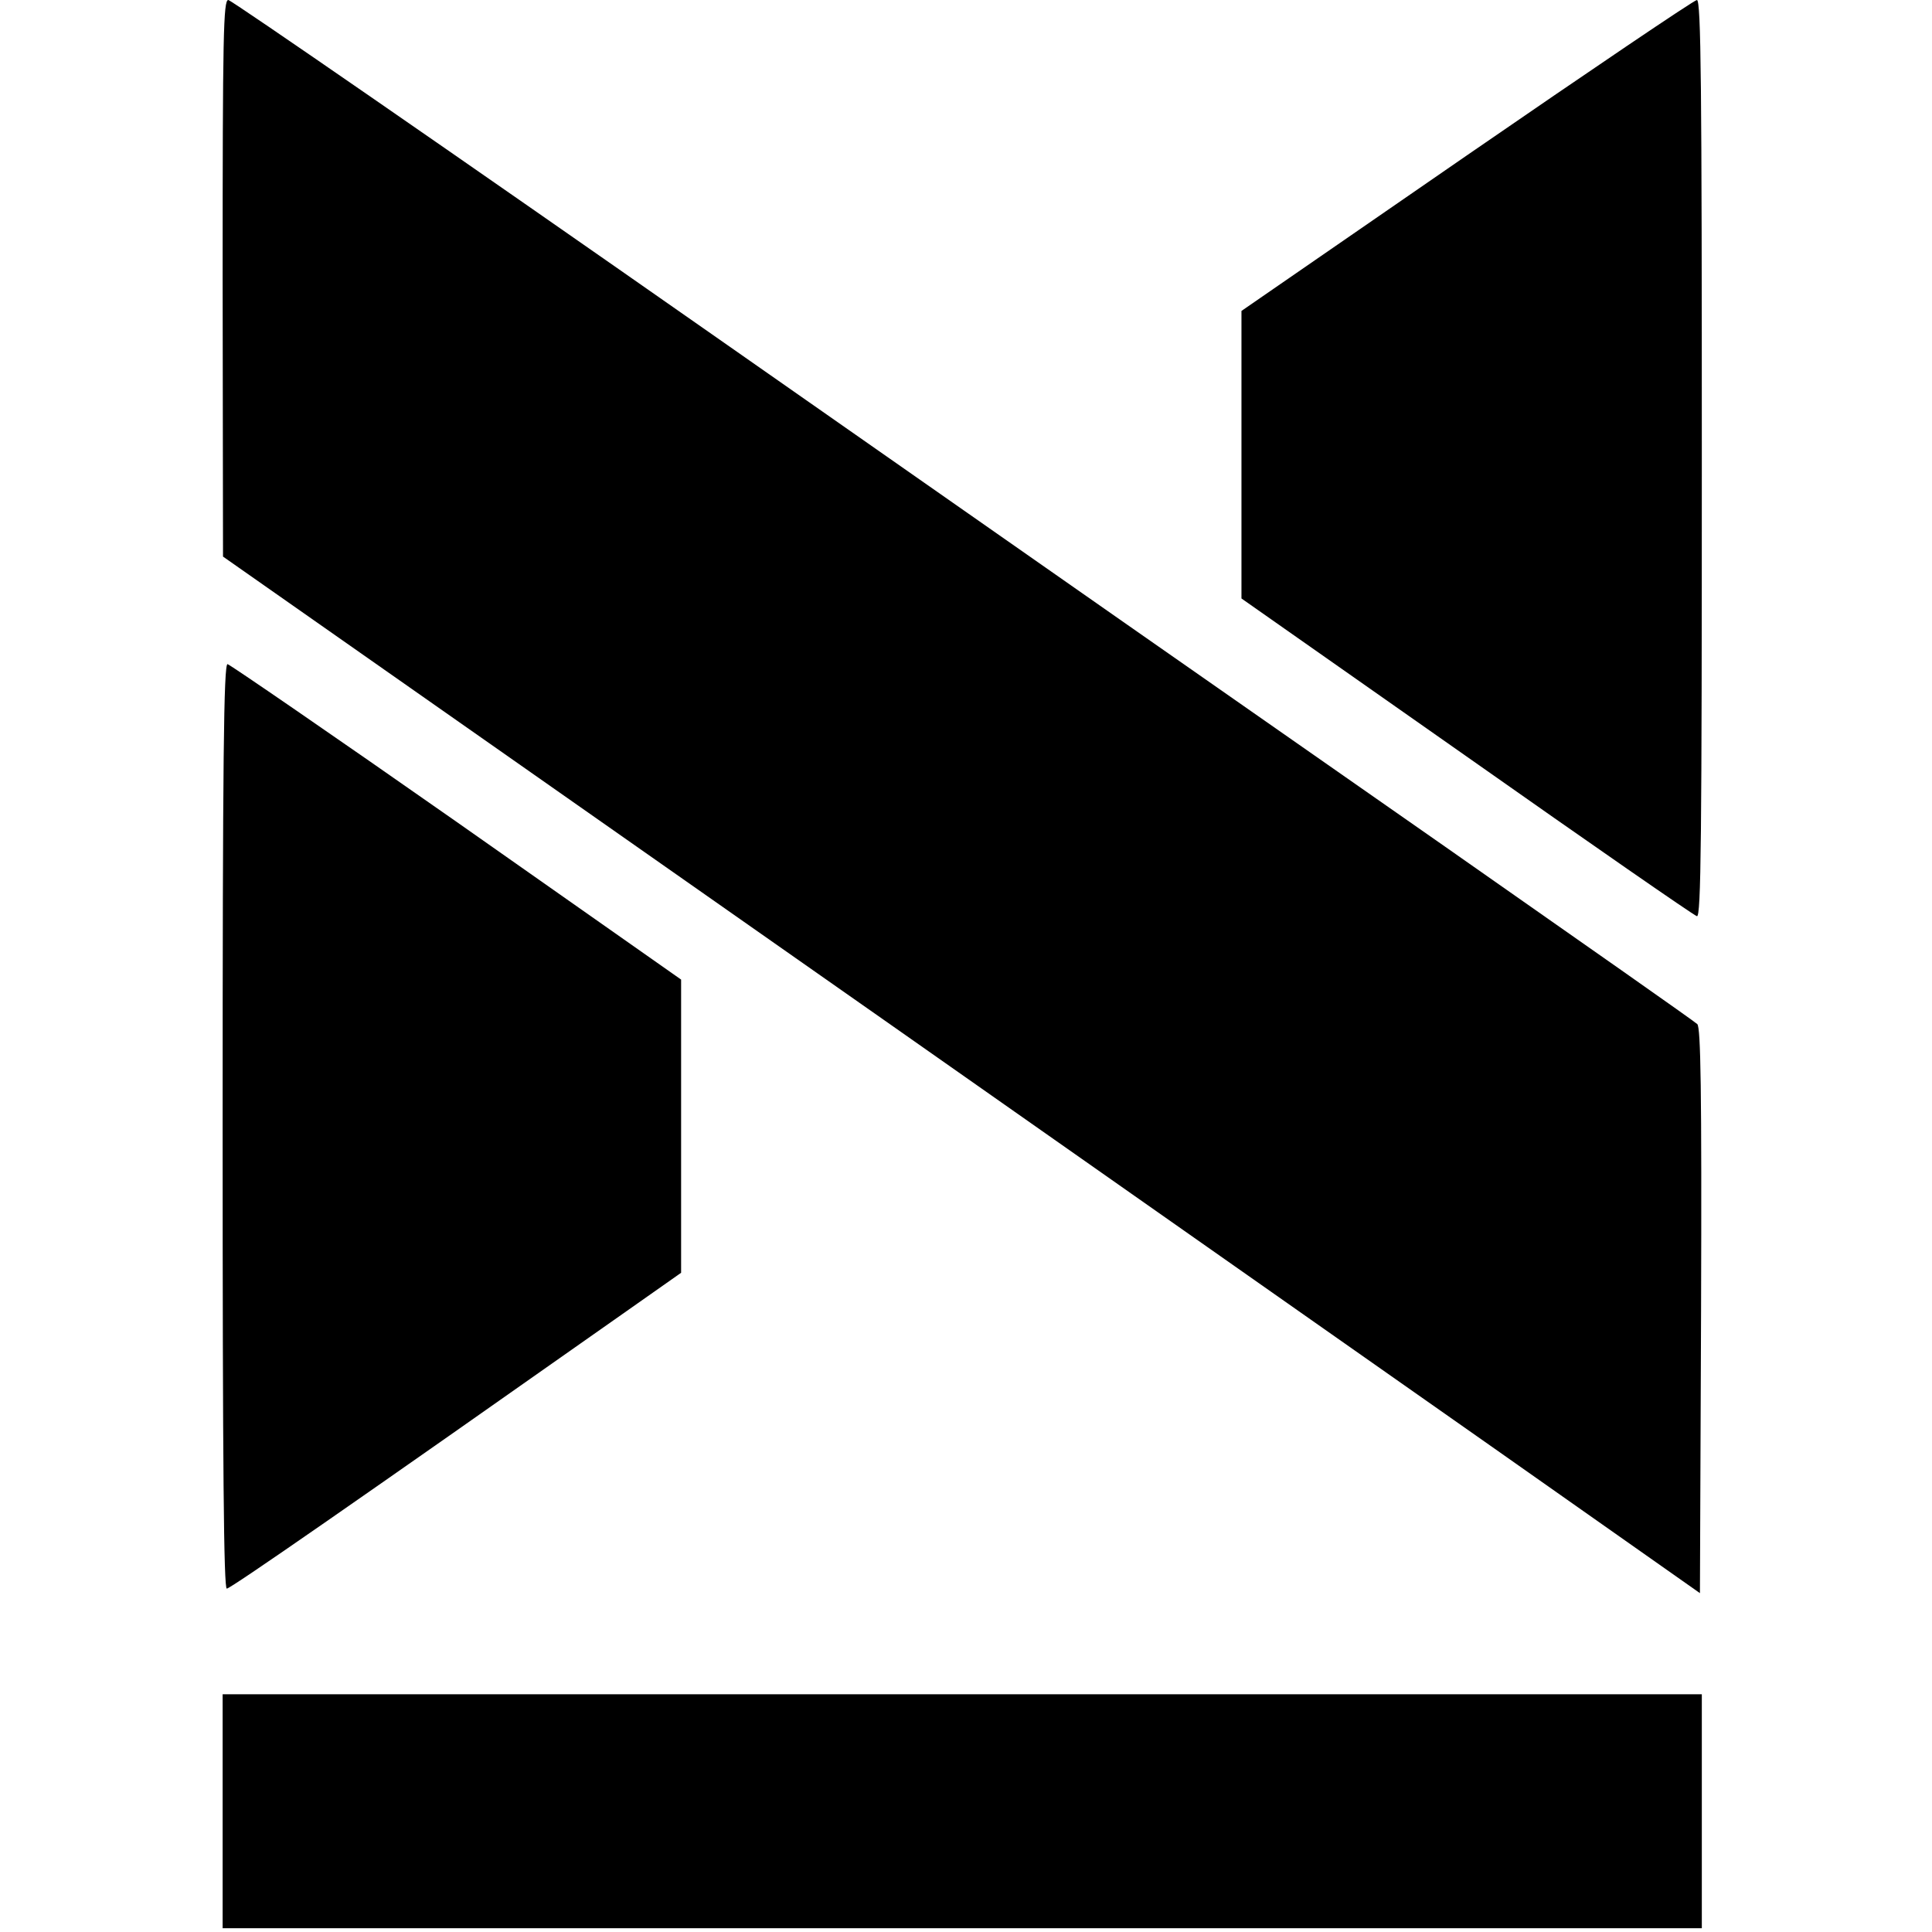
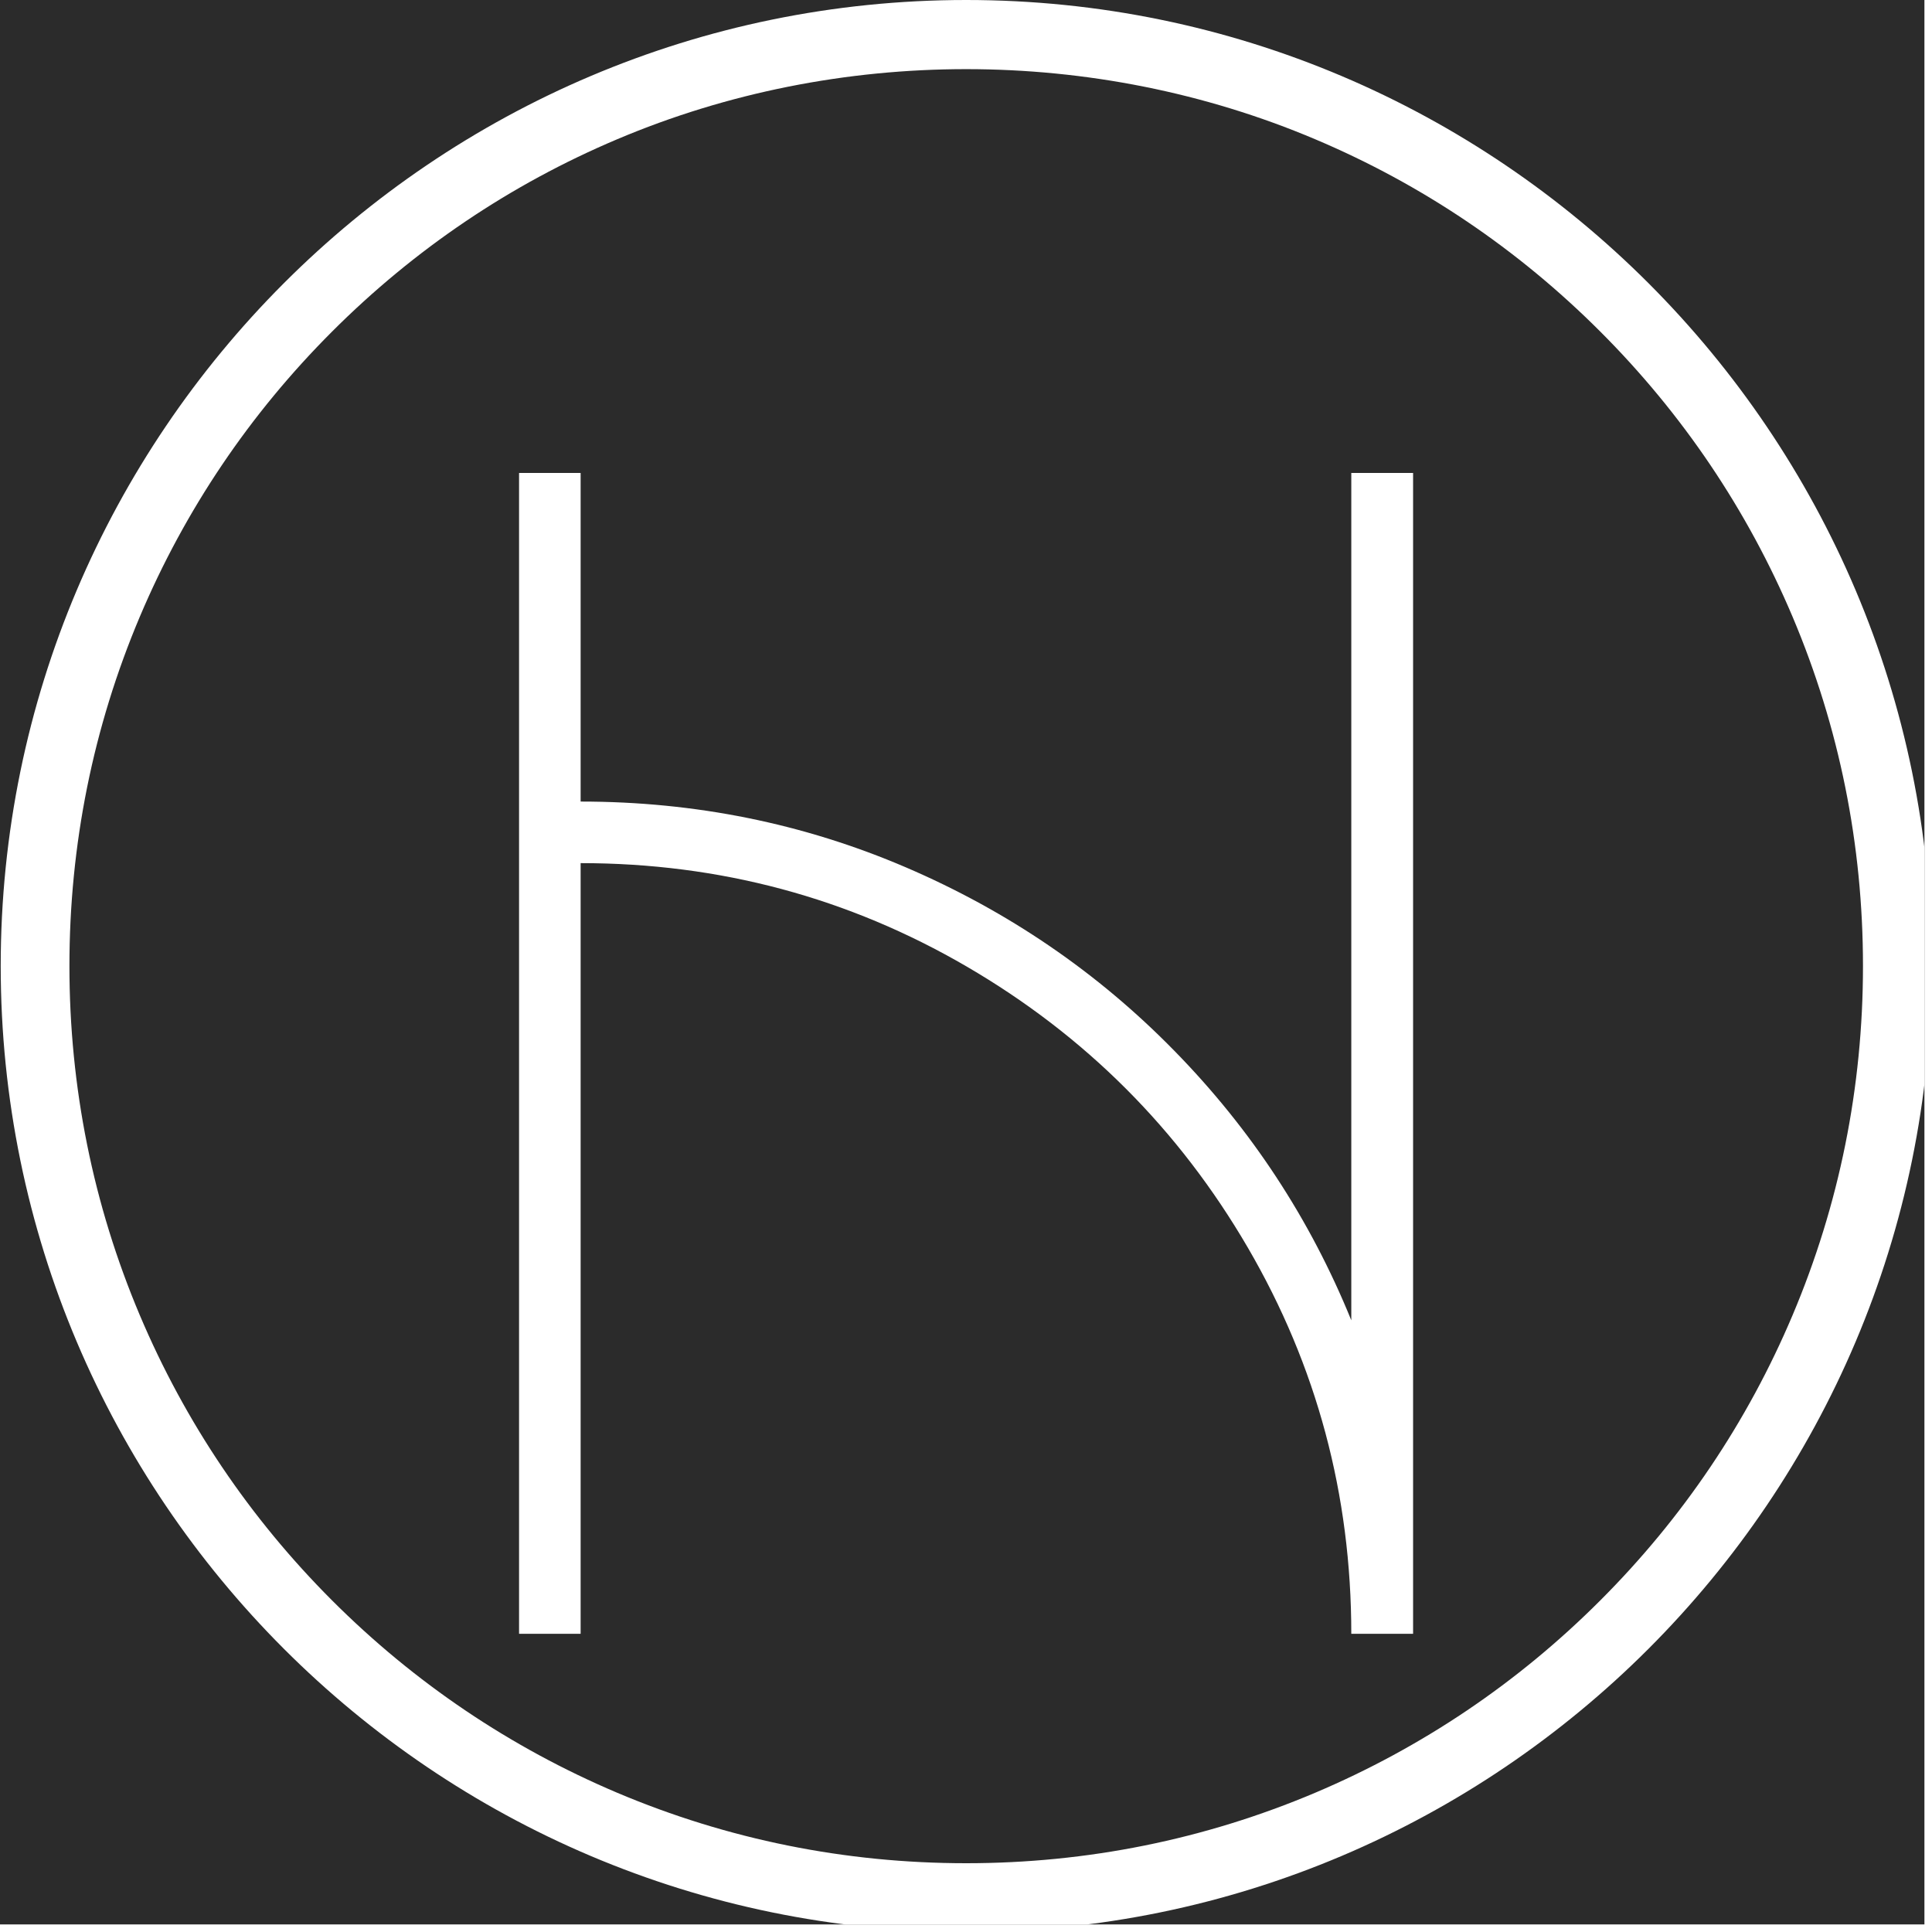
- <svg xmlns="http://www.w3.org/2000/svg" version="1.0" width="512pt" height="512pt" viewBox="0 0 512 512" preserveAspectRatio="xMidYMid meet">
-   <g transform="translate(0,512) scale(0.1,-0.1)" fill="#000000" stroke="none">
-     <path d="M590 4383 l1 -738 756 -530 c698 -489 1151 -807 2618 -1837 l540 -380 3 748 c2 590 -1 751 -10 760 -7 7 -308 218 -668 470 -360 251 -1230 859 -1933 1351 -702 491 -1284 893 -1292 893 -13 0 -15 -92 -15 -737z" />
-     <path d="M3887 4708 l-597 -412 0 -381 0 -381 597 -419 c328 -231 602 -421 610 -423 11 -3 13 204 13 1212 0 987 -2 1216 -13 1216 -7 0 -282 -186 -610 -412z" />
-     <path d="M590 2135 c0 -910 3 -1225 11 -1225 10 0 343 231 1049 728 l155 109 0 389 0 388 -595 418 c-327 229 -601 417 -607 418 -10 0 -13 -251 -13 -1225z" />
-     <path d="M590 320 l0 -310 1960 0 1960 0 0 310 0 310 -1960 0 -1960 0 0 -310z" />
+ <svg xmlns="http://www.w3.org/2000/svg" xmlns:xlink="http://www.w3.org/1999/xlink" contentScriptType="text/ecmascript" width="127.5" zoomAndPan="magnify" contentStyleType="text/css" viewBox="0 0 127.5 127.5" height="127.5" preserveAspectRatio="xMidYMid meet" version="1.0">
+   <defs>
+     <g>
+       <g id="glyph-0-0" />
+       <g id="glyph-0-1">
+         <path d="M 11.234 0 L 11.234 -76.609 L 15.297 -76.609 L 15.297 -54.922 C 22.859 -54.922 30.016 -53.473 36.766 -50.578 C 43.516 -47.68 49.422 -43.645 54.484 -38.469 C 59.547 -33.301 63.438 -27.375 66.156 -20.688 L 66.156 -76.609 L 70.234 -76.609 L 70.234 0 L 66.156 0 C 66.156 -9.176 63.879 -17.672 59.328 -25.484 C 54.773 -33.297 48.594 -39.477 40.781 -44.031 C 32.969 -48.582 24.473 -50.859 15.297 -50.859 L 15.297 0 Z M 11.234 0 " />
+       </g>
+     </g>
+     <clipPath id="clip-0">
+       <path d="M 0 0 L 127 0 L 127 127 L 0 127 Z M 0 0 " clip-rule="nonzero" />
+     </clipPath>
+     <clipPath id="clip-1">
+       <path d="M 0 0 L 127 0 L 127 127 L 0 127 Z M 0 0 " clip-rule="nonzero" />
+     </clipPath>
+   </defs>
+   <g clip-path="url(#clip-0)">
+     <path fill="rgb(100%, 100%, 100%)" d="M 0 0 L 127.5 0 L 127.5 135 L 0 135 Z M 0 0 " fill-opacity="1" fill-rule="nonzero" />
+     <path fill="rgb(100%, 100%, 100%)" d="M 0 0 L 127.5 0 L 127.5 127.5 L 0 127.5 Z M 0 0 " fill-opacity="1" fill-rule="nonzero" />
+     <path fill="rgb(16.859%, 16.859%, 16.859%)" d="M 0 0 L 127.5 0 L 127.5 127.5 L 0 127.5 Z M 0 0 " fill-opacity="1" fill-rule="nonzero" />
+   </g>
+   <g fill="rgb(100%, 100%, 100%)" fill-opacity="1">
+     <use x="23.021" y="107.82" xlink:href="#glyph-0-1" xlink:type="simple" xlink:actuate="onLoad" xlink:show="embed" />
+   </g>
+   <g clip-path="url(#clip-1)">
+     <path fill="rgb(100%, 100%, 100%)" d="M 63.762 0 C 28.629 0 0.047 28.598 0.047 63.75 C 0.047 98.902 28.629 127.5 63.762 127.5 C 98.895 127.5 127.477 98.902 127.477 63.75 C 127.477 28.598 98.895 0 63.762 0 Z M 105.609 105.617 C 100.18 111.051 93.848 115.32 86.797 118.309 C 79.504 121.395 71.754 122.961 63.762 122.961 C 55.77 122.961 48.02 121.395 40.727 118.309 C 33.676 115.32 27.348 111.051 21.914 105.617 C 16.48 100.18 12.211 93.848 9.227 86.797 C 6.145 79.504 4.582 71.75 4.582 63.75 C 4.582 55.75 6.145 47.992 9.227 40.699 C 12.211 33.645 16.48 27.316 21.914 21.883 C 27.348 16.449 33.676 12.172 40.727 9.191 C 55.293 3.02 72.23 3.02 86.797 9.191 C 93.848 12.172 100.18 16.449 105.609 21.883 C 111.047 27.32 115.312 33.652 118.297 40.699 C 121.383 47.996 122.945 55.75 122.945 63.75 C 122.945 71.746 121.383 79.5 118.297 86.797 C 115.316 93.848 111.047 100.18 105.609 105.617 Z M 105.609 105.617 " fill-opacity="1" fill-rule="nonzero" />
  </g>
</svg>
